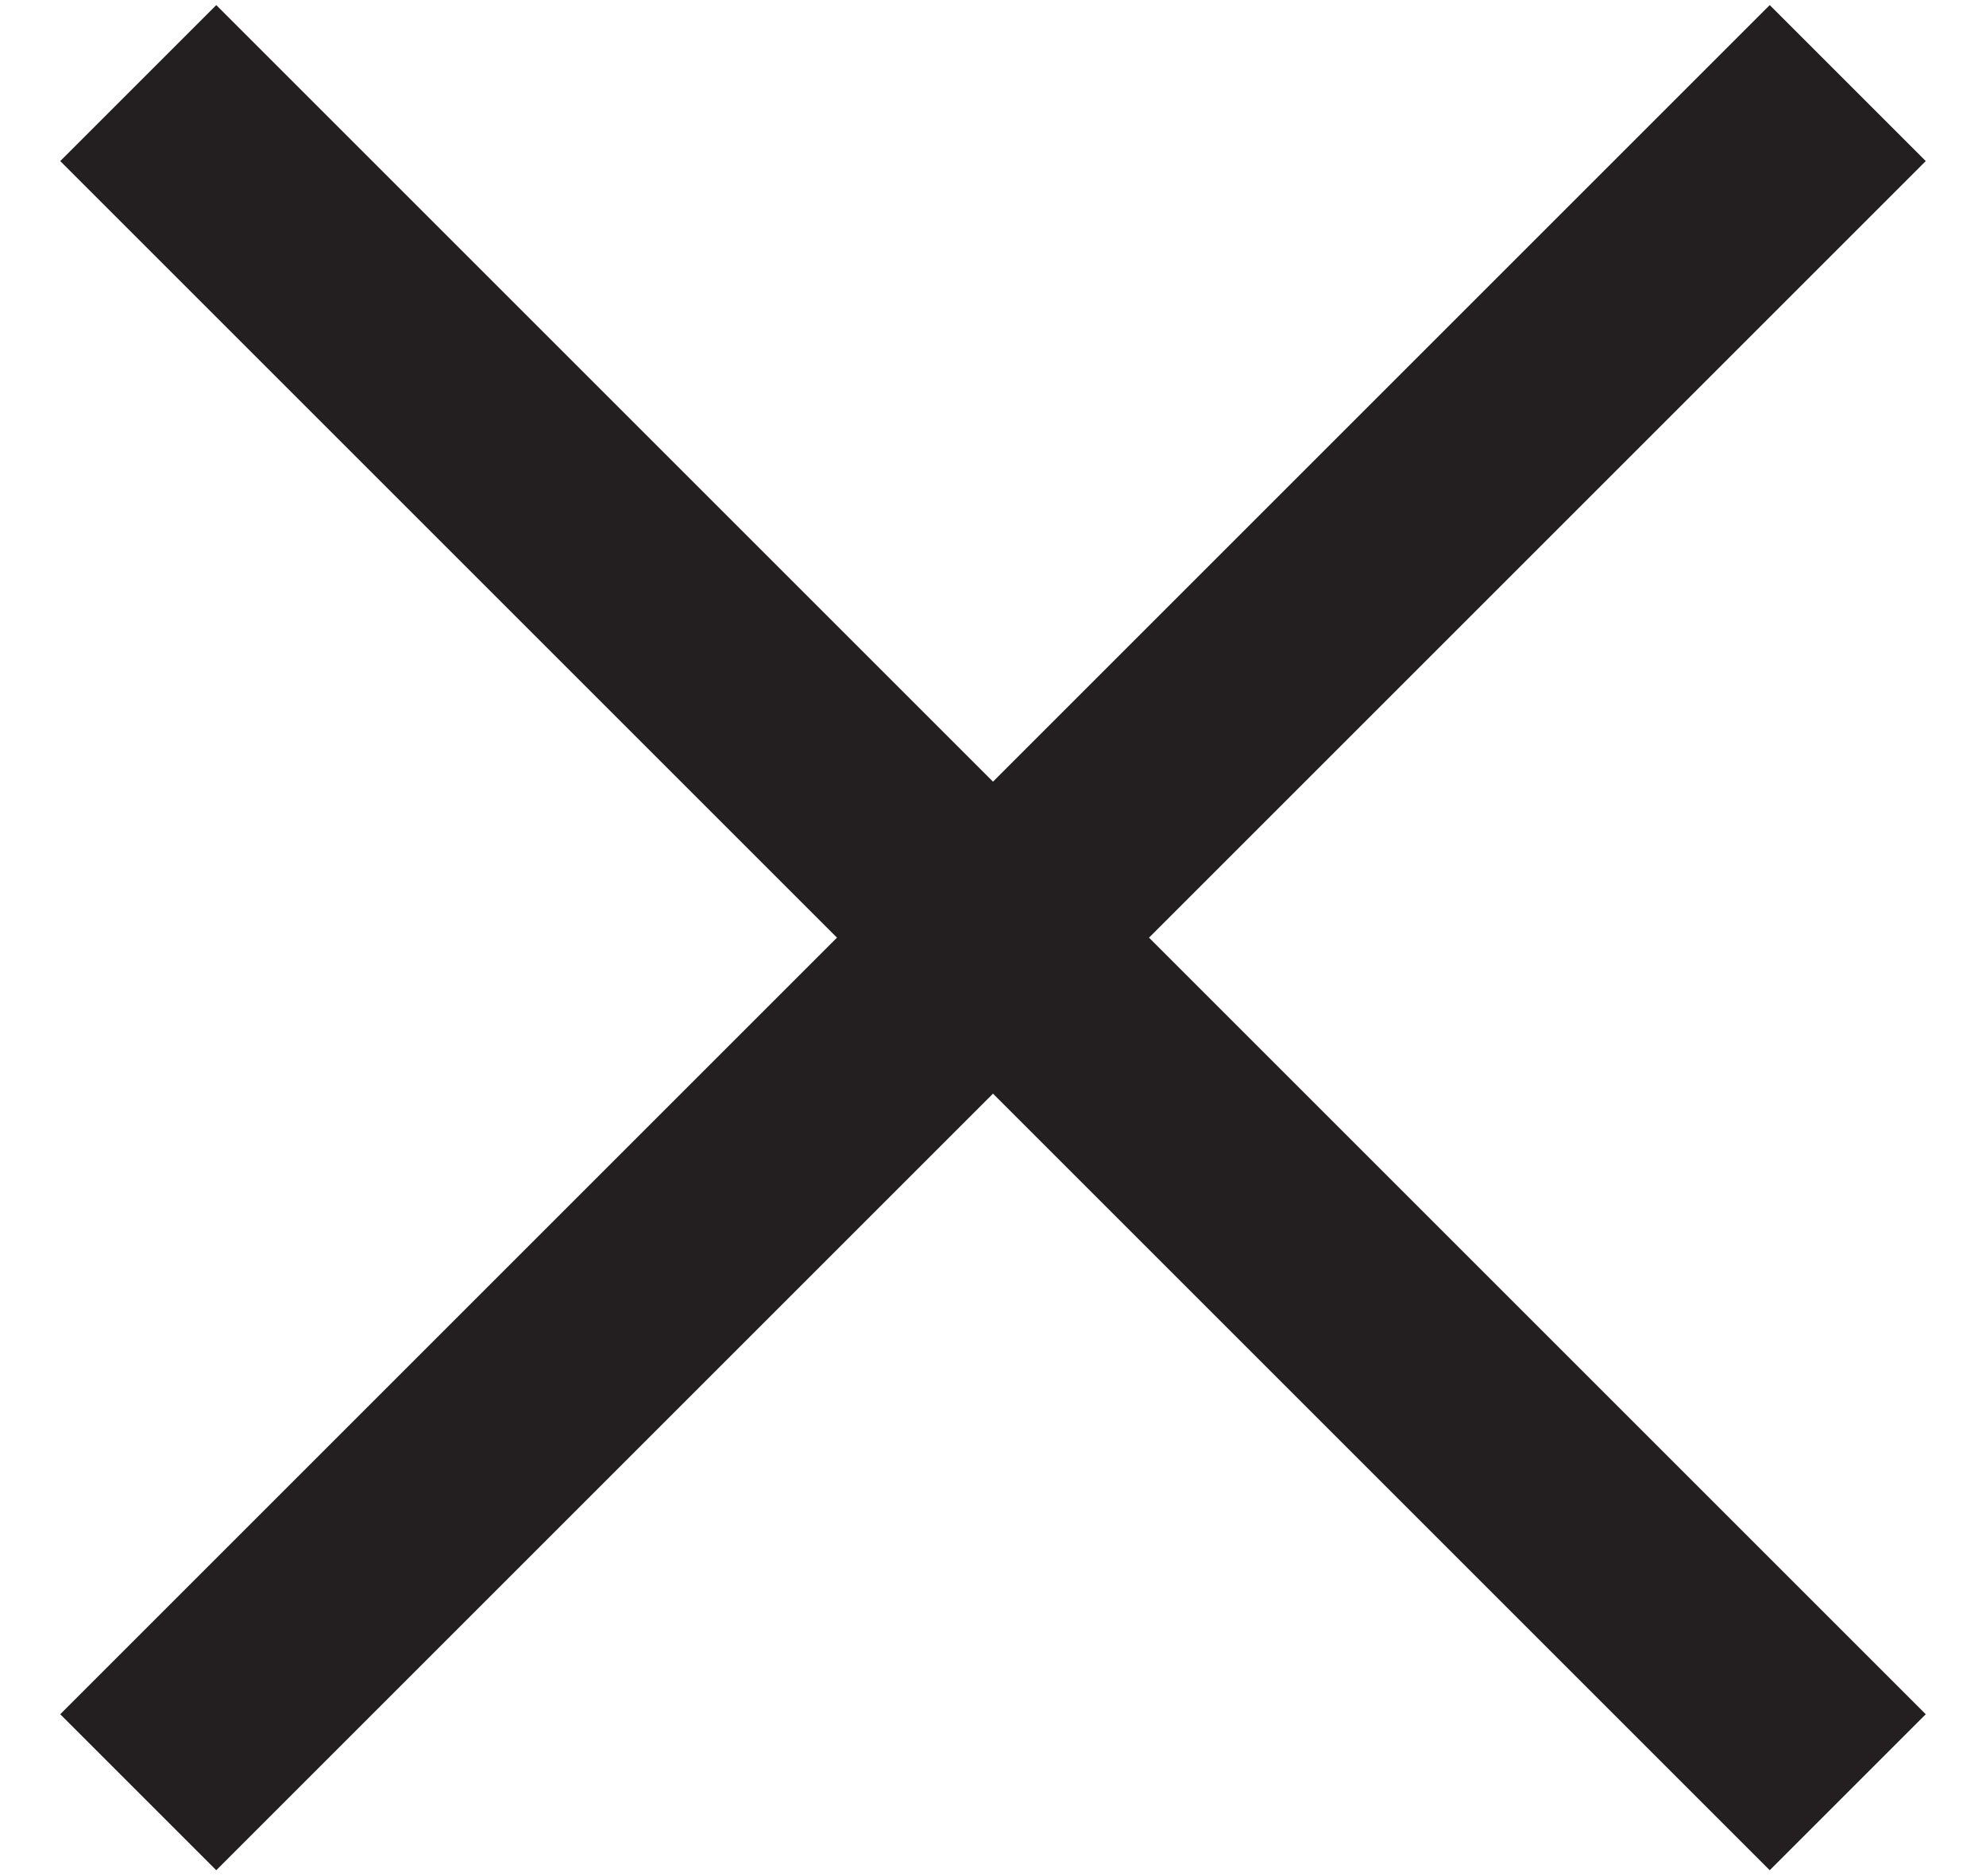
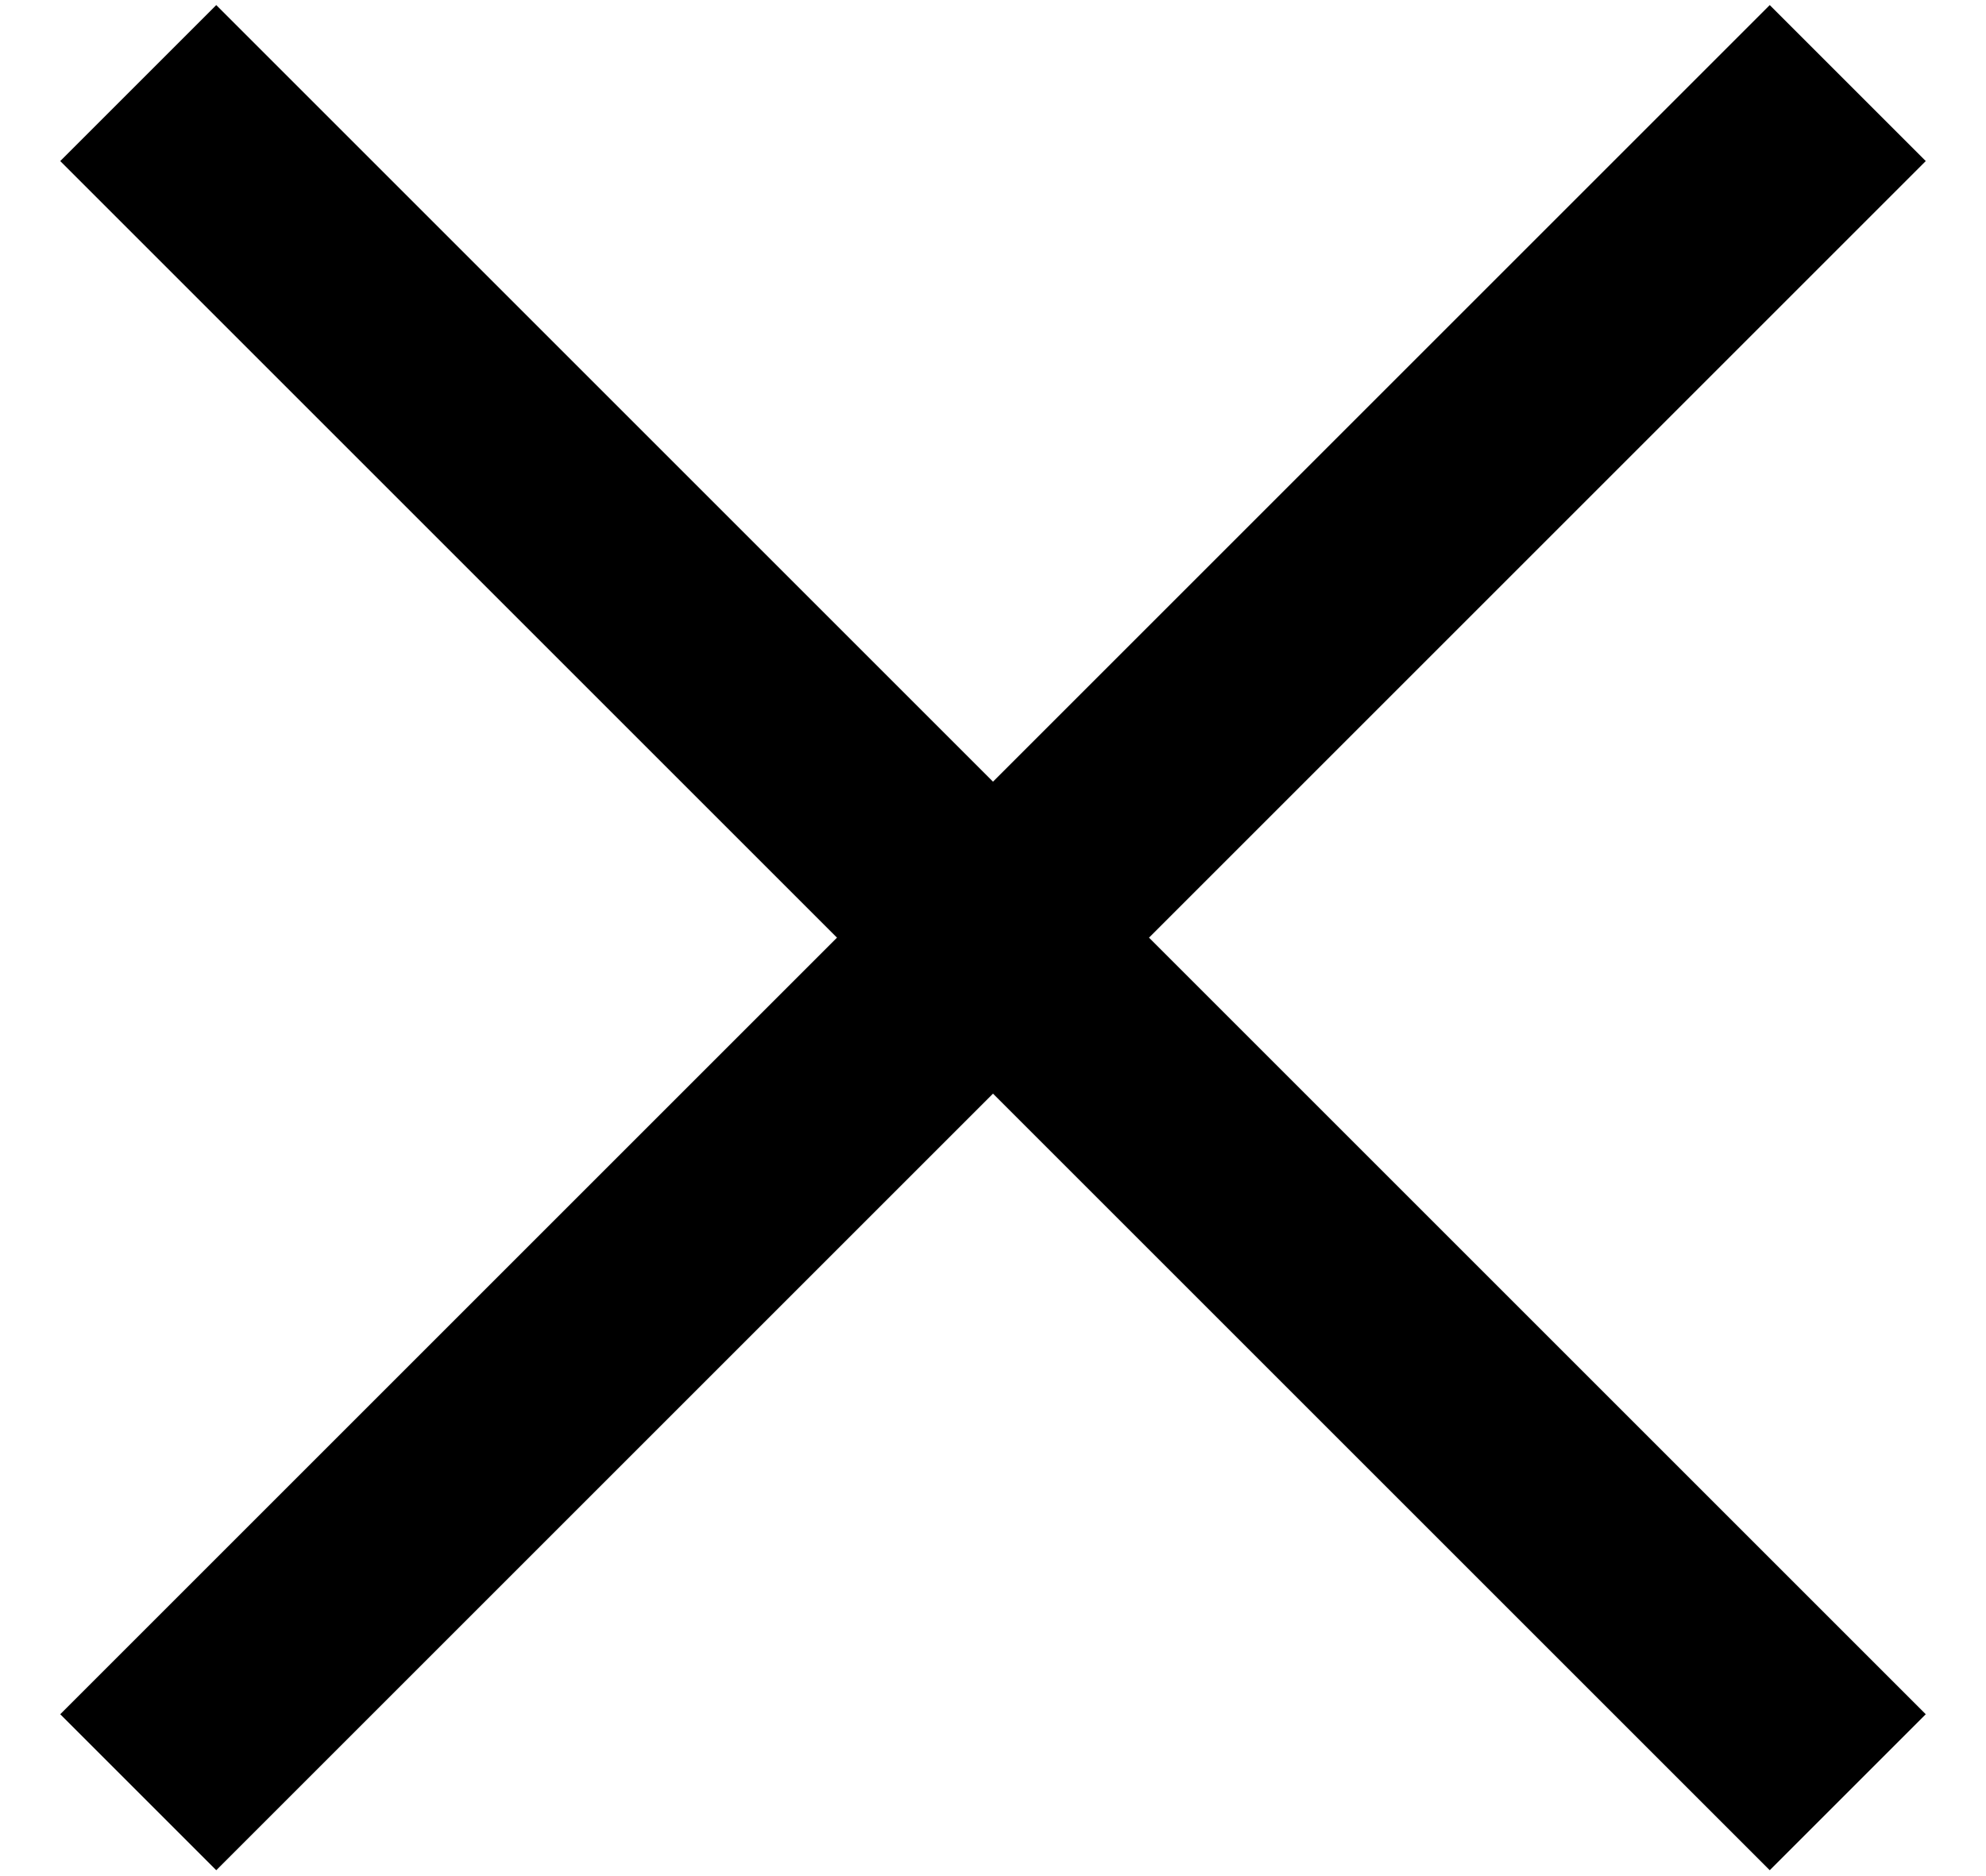
<svg xmlns="http://www.w3.org/2000/svg" width="18" height="17" viewBox="0 0 18 17">
-   <path fill="#231F20" d="M17.454 1.46L16.04.046 9 7.086 1.96.046.546 1.46l7.04 7.04-7.04 7.04 1.414 1.414L9 9.914l7.04 7.04 1.414-1.414-7.04-7.04z" />
+   <path fill="##231F20" d="M17.454 1.46L16.04.046 9 7.086 1.96.046.546 1.46l7.04 7.04-7.04 7.04 1.414 1.414L9 9.914l7.04 7.04 1.414-1.414-7.04-7.04z" />
</svg>
